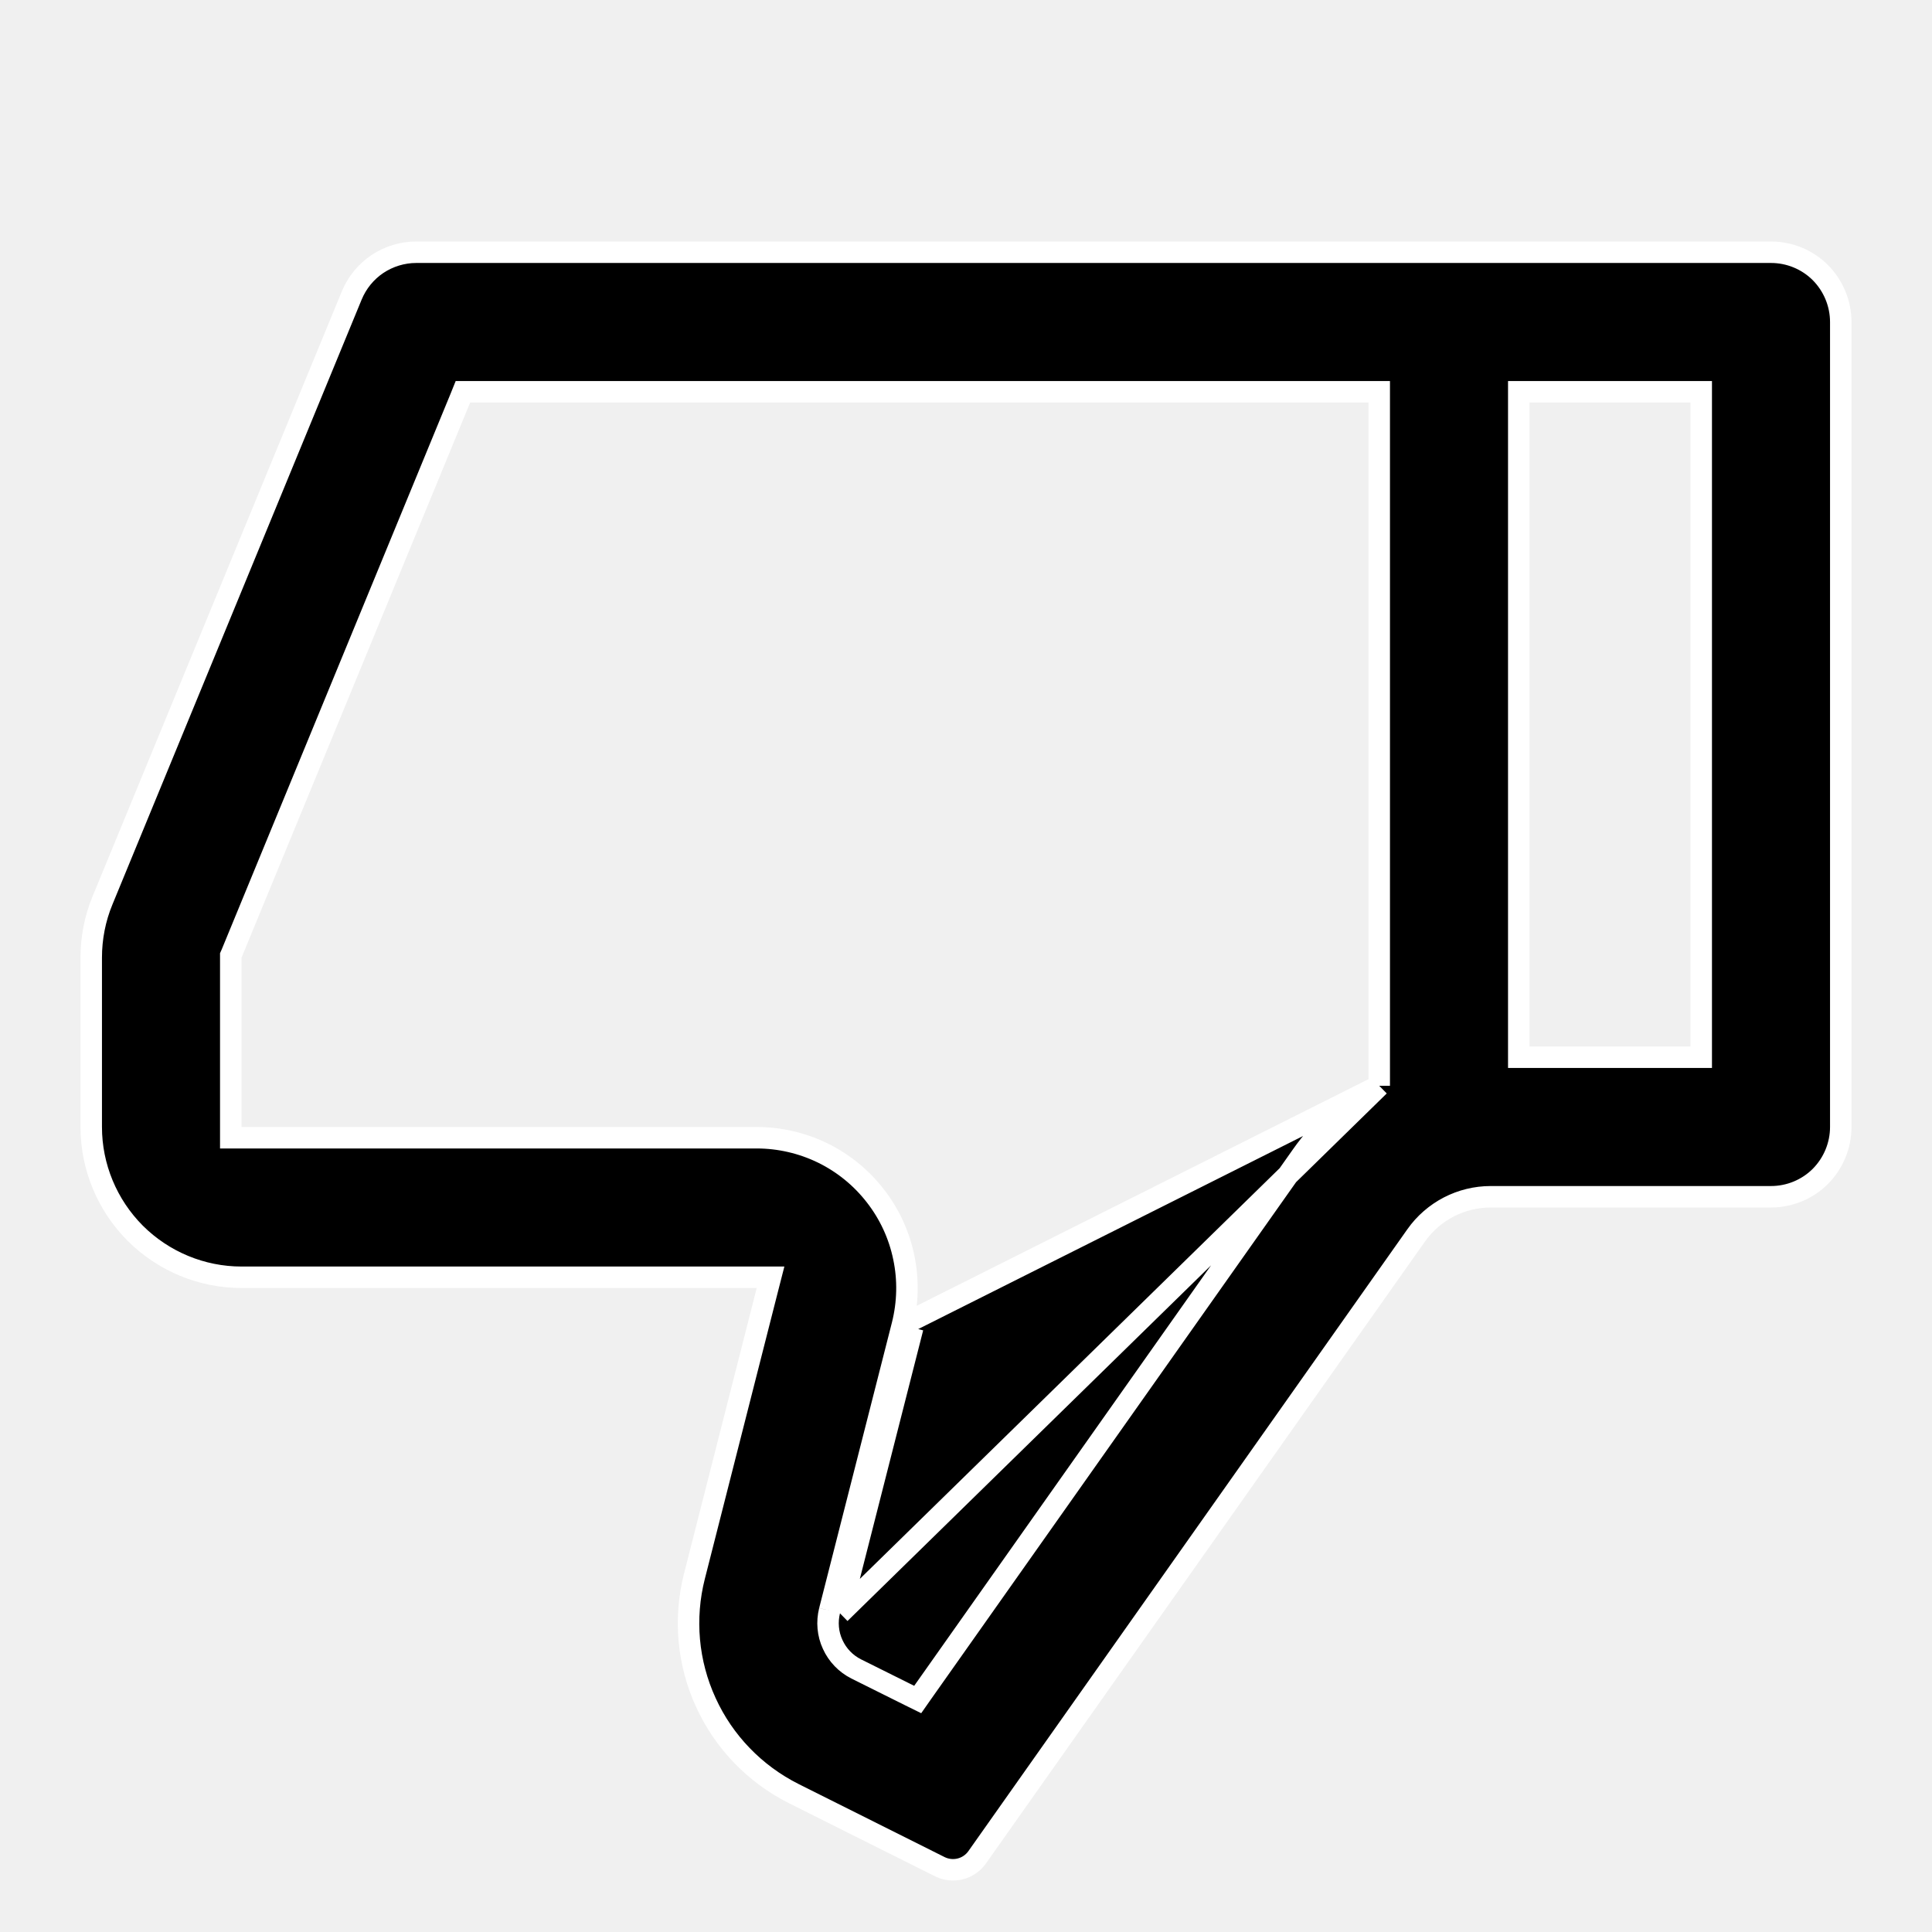
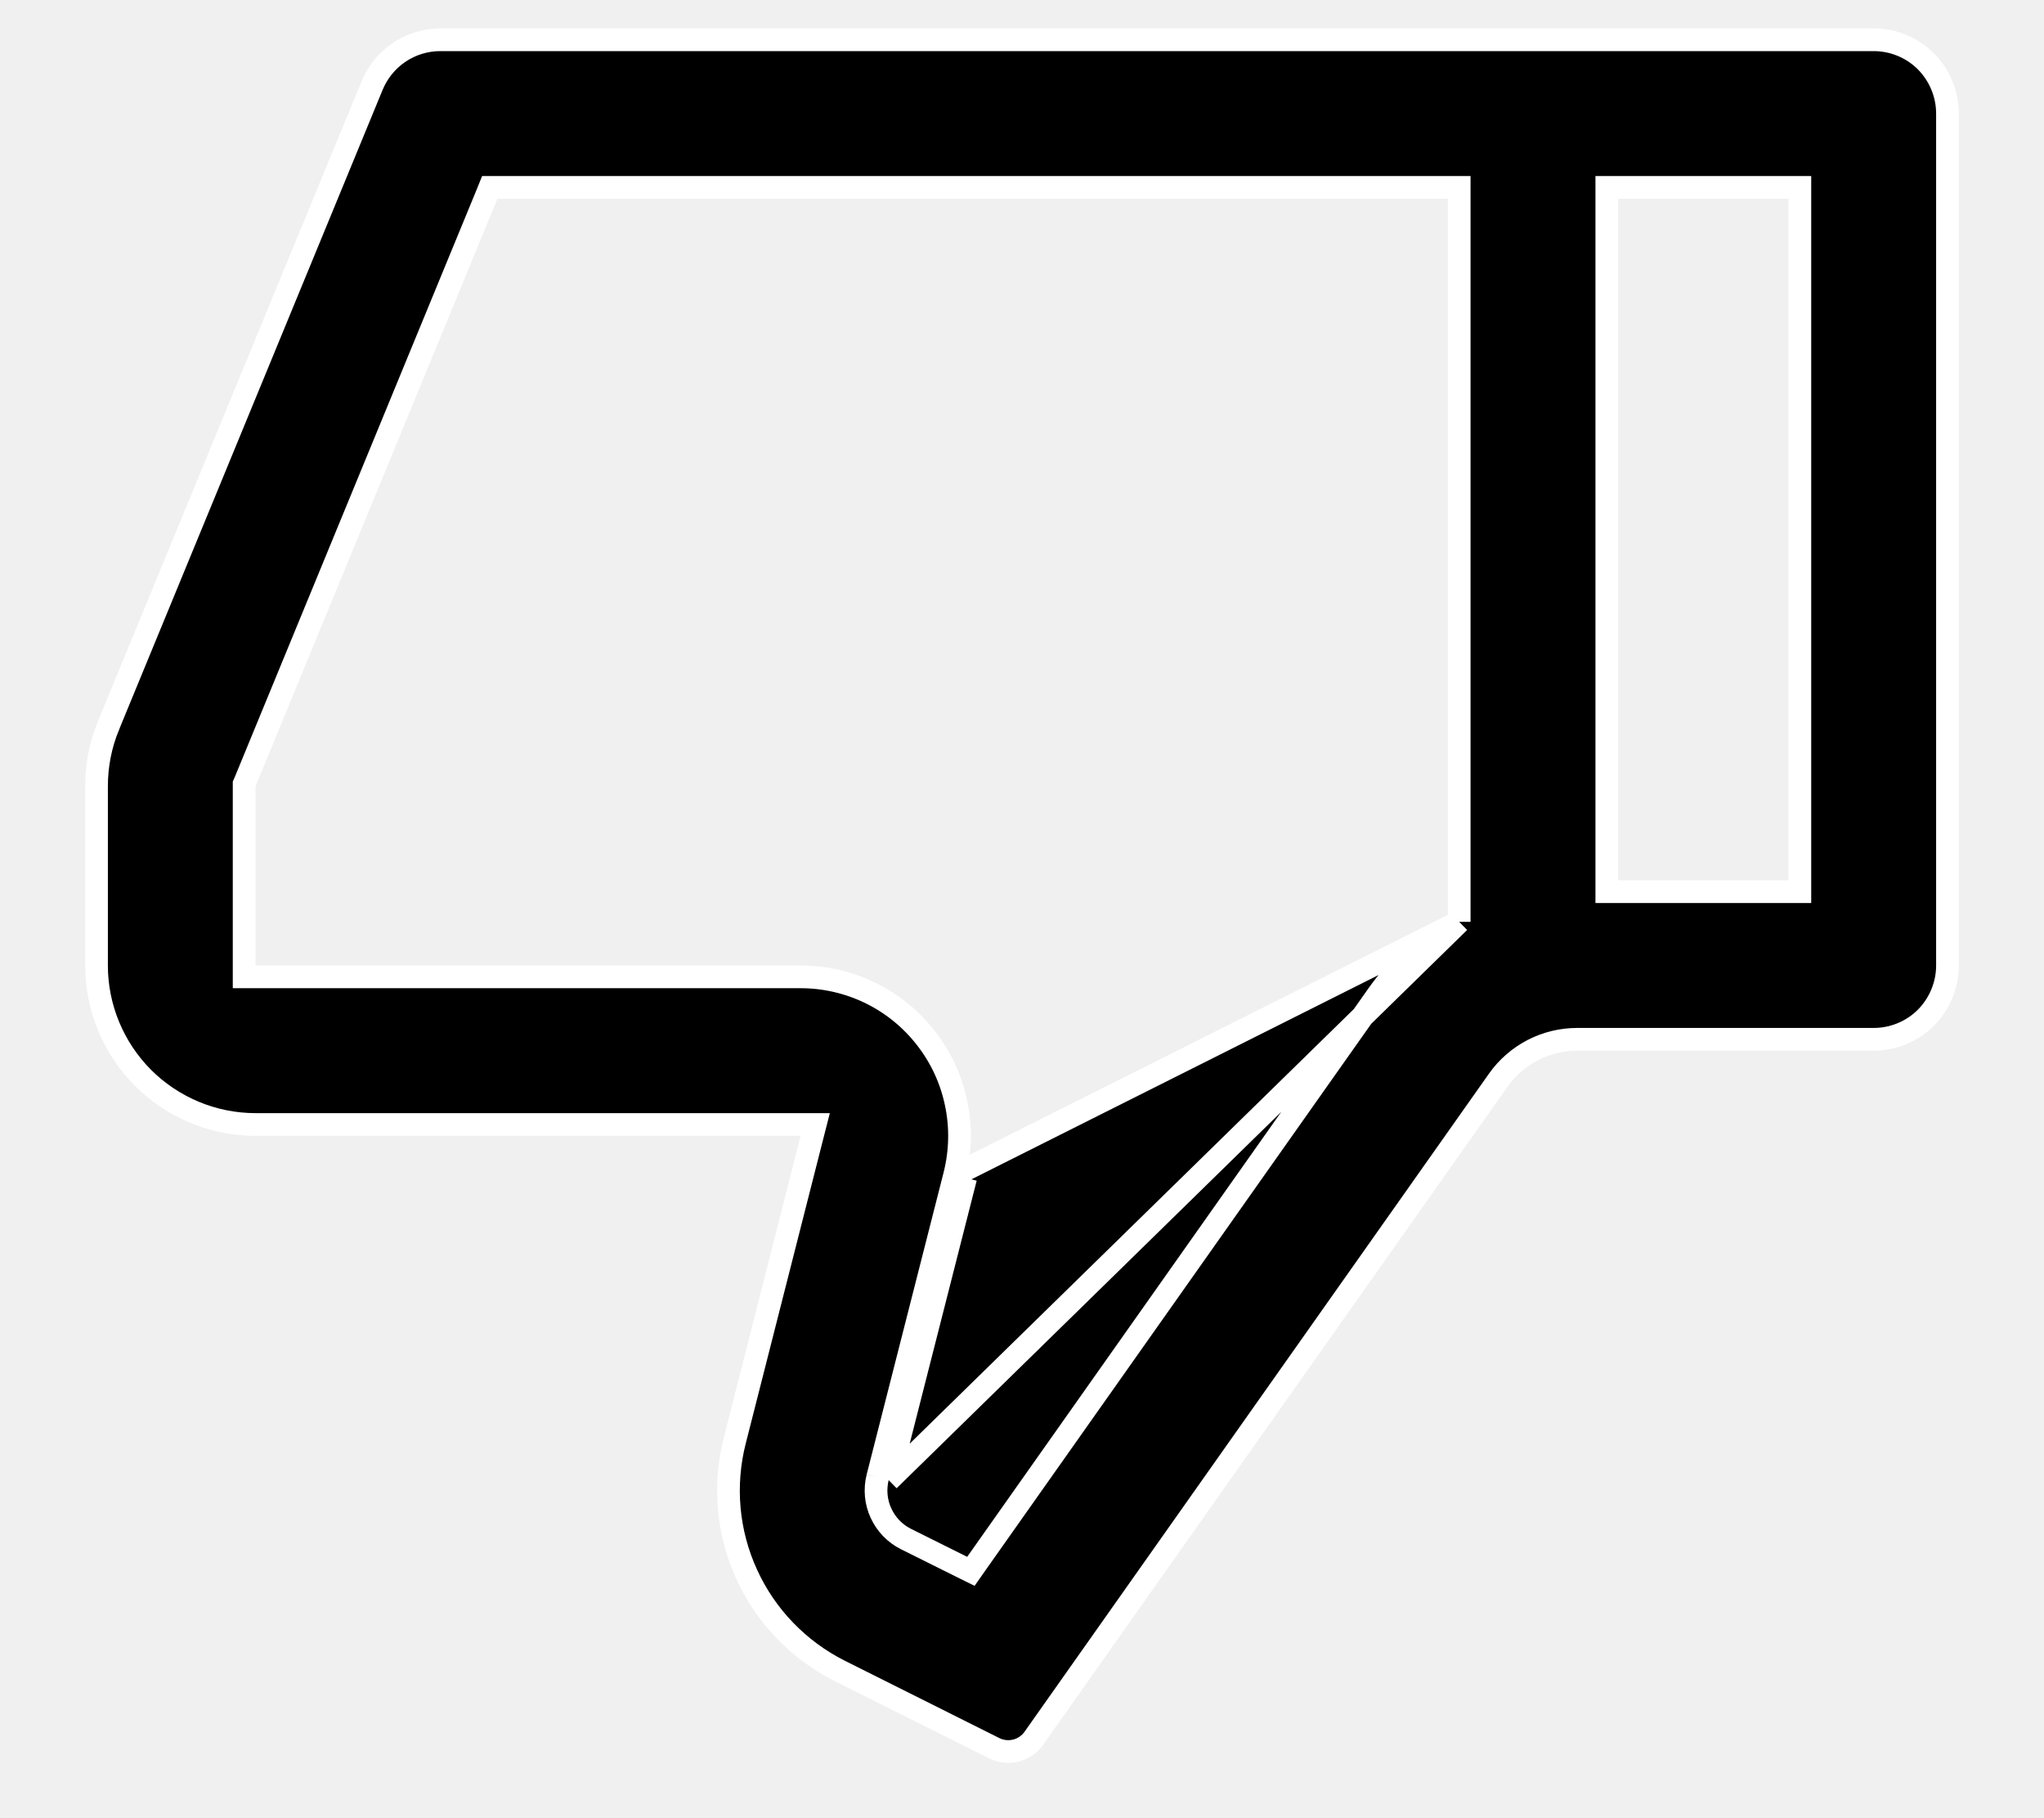
- <svg xmlns="http://www.w3.org/2000/svg" width="18" height="18" viewBox="0 0 18 18" fill="none">
-   <path d="M12.85 10.116L12.801 10.145C12.54 10.299 12.311 10.507 12.132 10.76L8.599 15.764L8.55 15.834L8.473 15.796L7.977 15.549L7.977 15.549C7.88 15.5 7.803 15.42 7.758 15.321C7.712 15.222 7.703 15.111 7.729 15.006M12.85 10.116L7.826 15.031M12.85 10.116V10.059V3.75V3.65H12.75H4.38H4.313L4.288 3.712L2.158 8.884L2.15 8.902V8.922V10.5V10.6H2.25H7.05C7.263 10.6 7.474 10.649 7.665 10.742C7.857 10.836 8.024 10.972 8.155 11.141C8.286 11.309 8.377 11.505 8.42 11.714C8.464 11.922 8.459 12.138 8.407 12.345M12.85 10.116L8.407 12.345M7.729 15.006L7.826 15.031M7.729 15.006L7.729 15.006L7.826 15.031M7.729 15.006L8.407 12.345L8.504 12.37M7.826 15.031L8.504 12.37M8.504 12.37L8.407 12.345M8.504 12.37L8.407 12.345M7.147 12.025L7.179 11.9H7.05H2.25C1.879 11.9 1.523 11.752 1.26 11.49C0.998 11.227 0.85 10.871 0.85 10.5L0.85 8.922L0.85 8.922C0.85 8.739 0.885 8.558 0.955 8.389C0.955 8.389 0.955 8.389 0.955 8.389L3.277 2.753L3.277 2.753C3.326 2.634 3.409 2.532 3.516 2.46C3.623 2.389 3.749 2.35 3.878 2.35L16.5 2.35C16.672 2.35 16.838 2.418 16.96 2.54C17.081 2.662 17.15 2.828 17.15 3V10.5C17.15 10.672 17.081 10.838 16.96 10.96C16.838 11.082 16.672 11.15 16.5 11.15H13.889C13.889 11.15 13.889 11.15 13.889 11.15C13.752 11.15 13.618 11.183 13.498 11.245C13.377 11.308 13.273 11.398 13.194 11.51L13.194 11.51L9.104 17.304L9.104 17.304C9.066 17.358 9.01 17.396 8.947 17.412C8.883 17.428 8.816 17.421 8.757 17.392L7.396 16.711L7.396 16.711C7.034 16.529 6.744 16.23 6.576 15.861C6.407 15.493 6.37 15.078 6.47 14.685L7.147 12.025ZM14.15 9.75V9.85H14.25H15.75H15.85V9.75V3.75V3.65H15.75H14.25H14.15V3.75V9.75Z" fill="black" stroke="white" stroke-width="0.2" />
+ <svg xmlns="http://www.w3.org/2000/svg" width="18" height="16" viewBox="0 0 18 16" fill="none">
+   <path d="M12.85 8.116L12.801 8.145C12.54 8.299 12.311 8.507 12.132 8.76L8.599 13.764L8.55 13.834L8.473 13.796L7.977 13.549L7.977 13.549C7.88 13.5 7.803 13.42 7.758 13.321C7.712 13.222 7.703 13.111 7.729 13.006M12.85 8.116L7.826 13.031M12.85 8.116V8.059V1.75V1.65H12.75H4.38H4.313L4.288 1.712L2.158 6.884L2.15 6.902V6.922V8.5V8.6H2.25H7.05C7.263 8.6 7.474 8.649 7.665 8.742C7.857 8.836 8.024 8.972 8.155 9.141C8.286 9.309 8.377 9.505 8.42 9.714C8.464 9.923 8.459 10.138 8.407 10.345M12.85 8.116L8.407 10.345M7.729 13.006L7.826 13.031M7.729 13.006L7.729 13.006L7.826 13.031M7.729 13.006L8.407 10.345L8.504 10.37M7.826 13.031L8.504 10.37M8.504 10.37L8.407 10.345M8.504 10.37L8.407 10.345M7.147 10.025L7.179 9.9H7.05H2.25C1.879 9.9 1.523 9.752 1.26 9.49C0.998 9.227 0.85 8.871 0.85 8.5L0.85 6.922L0.85 6.922C0.85 6.739 0.885 6.558 0.955 6.389C0.955 6.389 0.955 6.389 0.955 6.388L3.277 0.753L3.277 0.753C3.326 0.634 3.409 0.532 3.516 0.46C3.623 0.388 3.749 0.35 3.878 0.35L16.5 0.35C16.672 0.35 16.838 0.418 16.96 0.54C17.081 0.662 17.15 0.828 17.15 1V8.5C17.15 8.672 17.081 8.838 16.96 8.96C16.838 9.082 16.672 9.15 16.5 9.15H13.889C13.889 9.15 13.889 9.15 13.889 9.15C13.752 9.15 13.618 9.183 13.498 9.245C13.377 9.308 13.273 9.398 13.194 9.51L13.194 9.51L9.104 15.304L9.104 15.304C9.066 15.358 9.01 15.396 8.947 15.412C8.883 15.428 8.816 15.421 8.757 15.392L7.396 14.711L7.396 14.711C7.034 14.529 6.744 14.23 6.576 13.861C6.407 13.493 6.37 13.078 6.47 12.685L7.147 10.025ZM14.15 7.75V7.85H14.25H15.75H15.85V7.75V1.75V1.65H15.75H14.25H14.15V1.75V7.75Z" fill="black" stroke="white" stroke-width="0.2" />
</svg>
